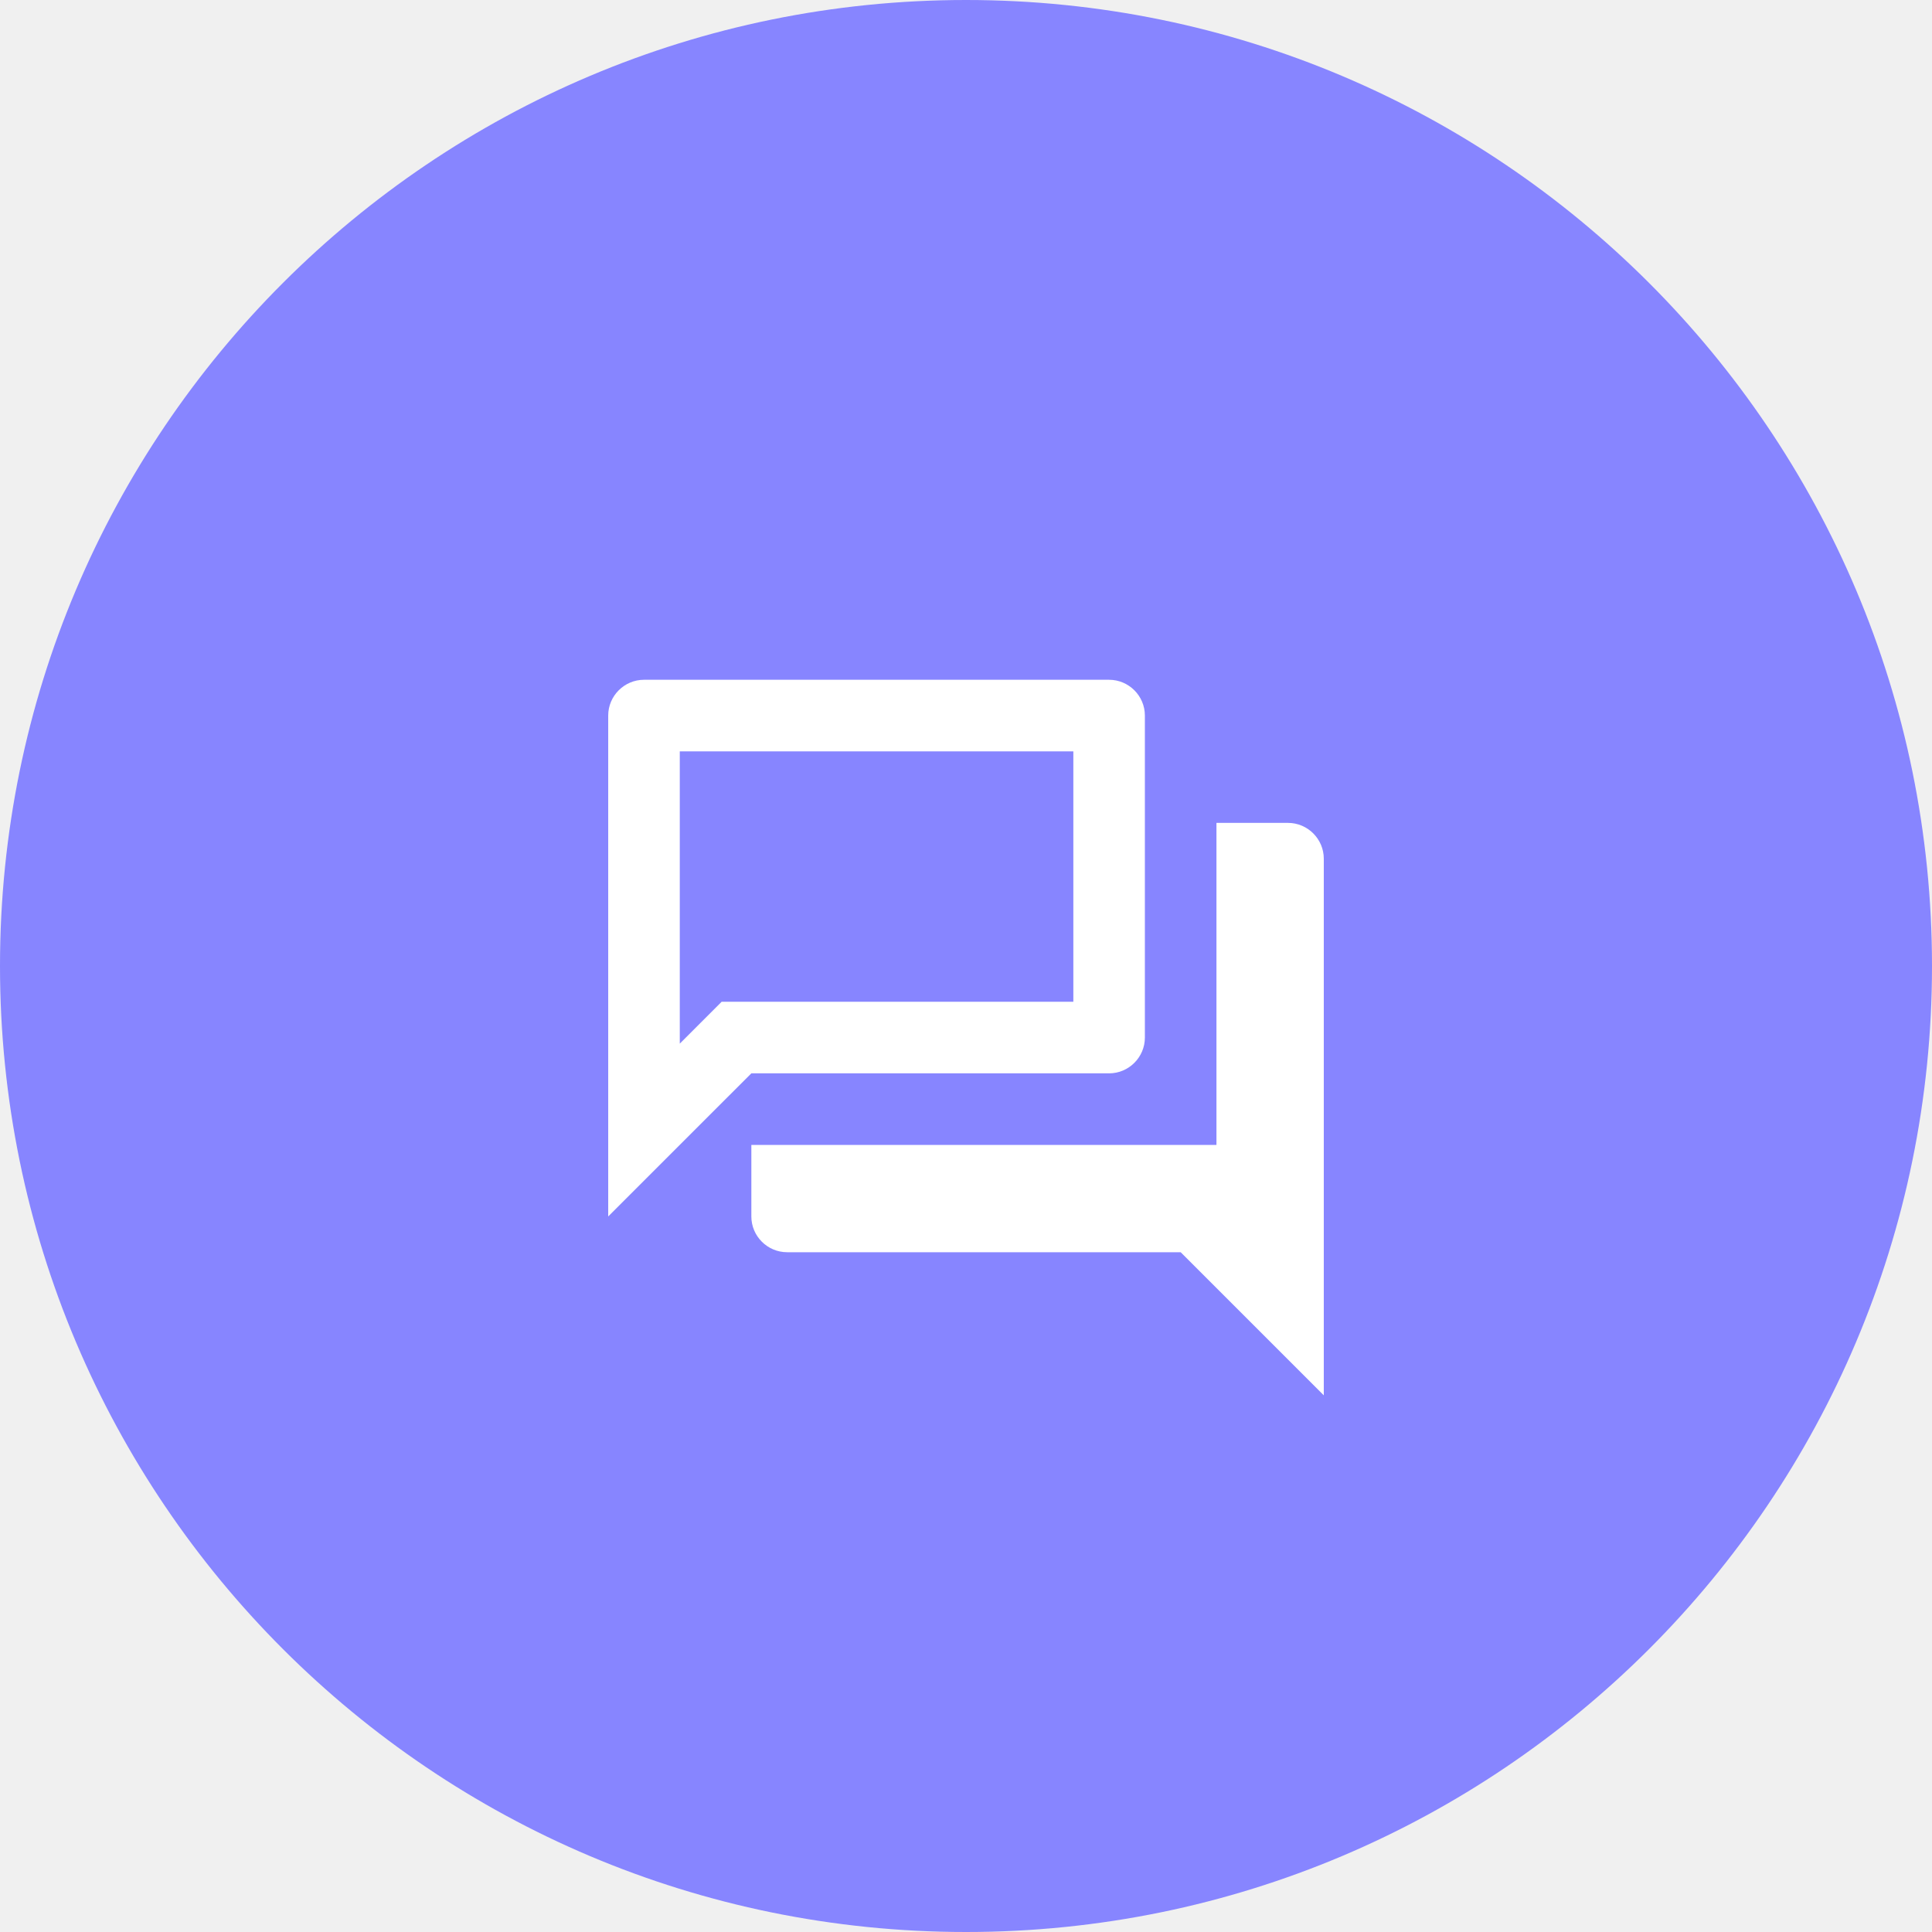
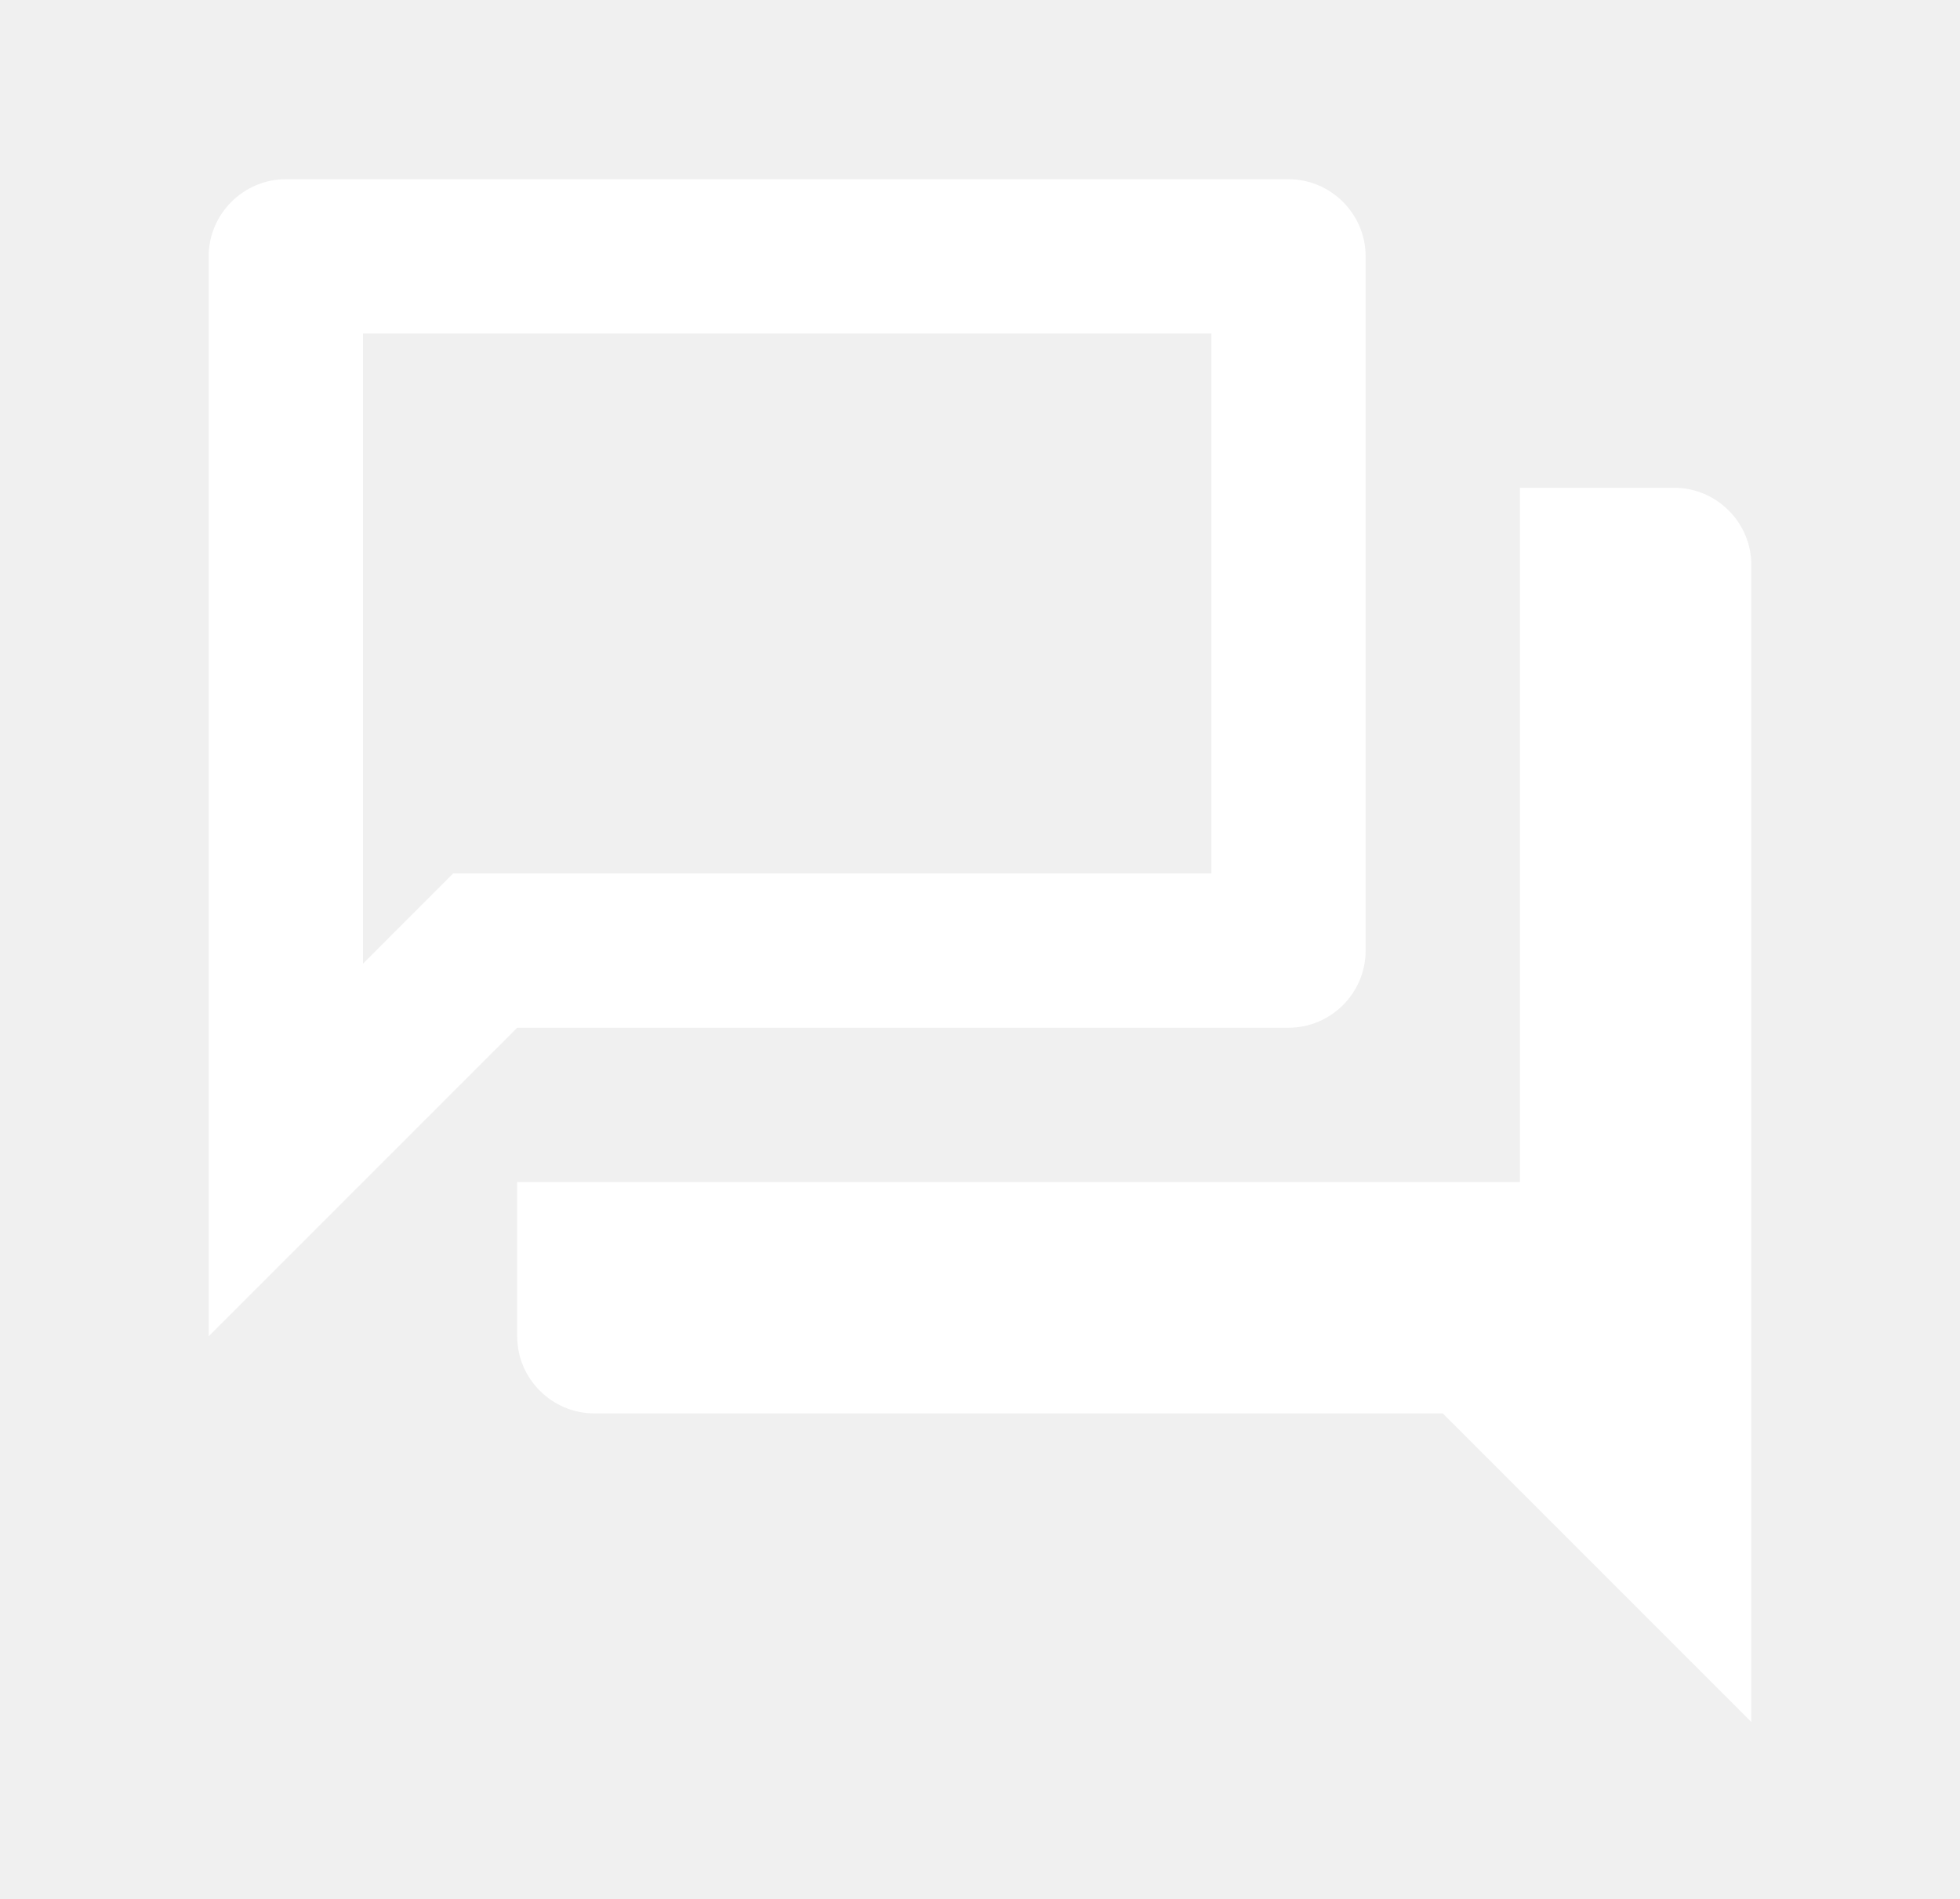
- <svg xmlns="http://www.w3.org/2000/svg" width="68" height="68" viewBox="0 0 68 68" fill="none">
-   <path d="M68 34C68 52.778 52.778 68 34 68C15.222 68 0 52.778 0 34C0 15.222 15.222 0 34 0C52.778 0 68 15.222 68 34Z" fill="#8785FF" />
-   <path fill-rule="evenodd" clip-rule="evenodd" d="M39.037 23.926H22.667C21.974 23.926 21.407 24.493 21.407 25.185V42.815L26.445 37.778H39.037C39.73 37.778 40.296 37.211 40.296 36.519V25.185C40.296 24.493 39.73 23.926 39.037 23.926ZM37.778 26.445V35.259H25.399L24.656 36.002L23.926 36.733V26.445H37.778ZM42.815 28.963H45.333C46.026 28.963 46.593 29.53 46.593 30.223V49.111L41.556 44.074H27.704C27.011 44.074 26.445 43.508 26.445 42.815V40.297H42.815V28.963Z" fill="white" />
+ <svg xmlns="http://www.w3.org/2000/svg" width="32" height="31" viewBox="0 0 32 31" fill="none">
+   <path fill-rule="evenodd" clip-rule="evenodd" d="M21.037 2.926H4.667C3.974 2.926 3.407 3.493 3.407 4.185V21.815L8.444 16.778H21.037C21.73 16.778 22.296 16.211 22.296 15.519V4.185C22.296 3.493 21.73 2.926 21.037 2.926ZM19.778 5.445V14.259H7.399L6.656 15.002L5.926 15.733V5.445H19.778ZM24.815 7.963H27.333C28.026 7.963 28.593 8.53 28.593 9.222V28.111L23.556 23.074H9.704C9.011 23.074 8.444 22.508 8.444 21.815V19.297H24.815V7.963Z" fill="white" />
</svg>
